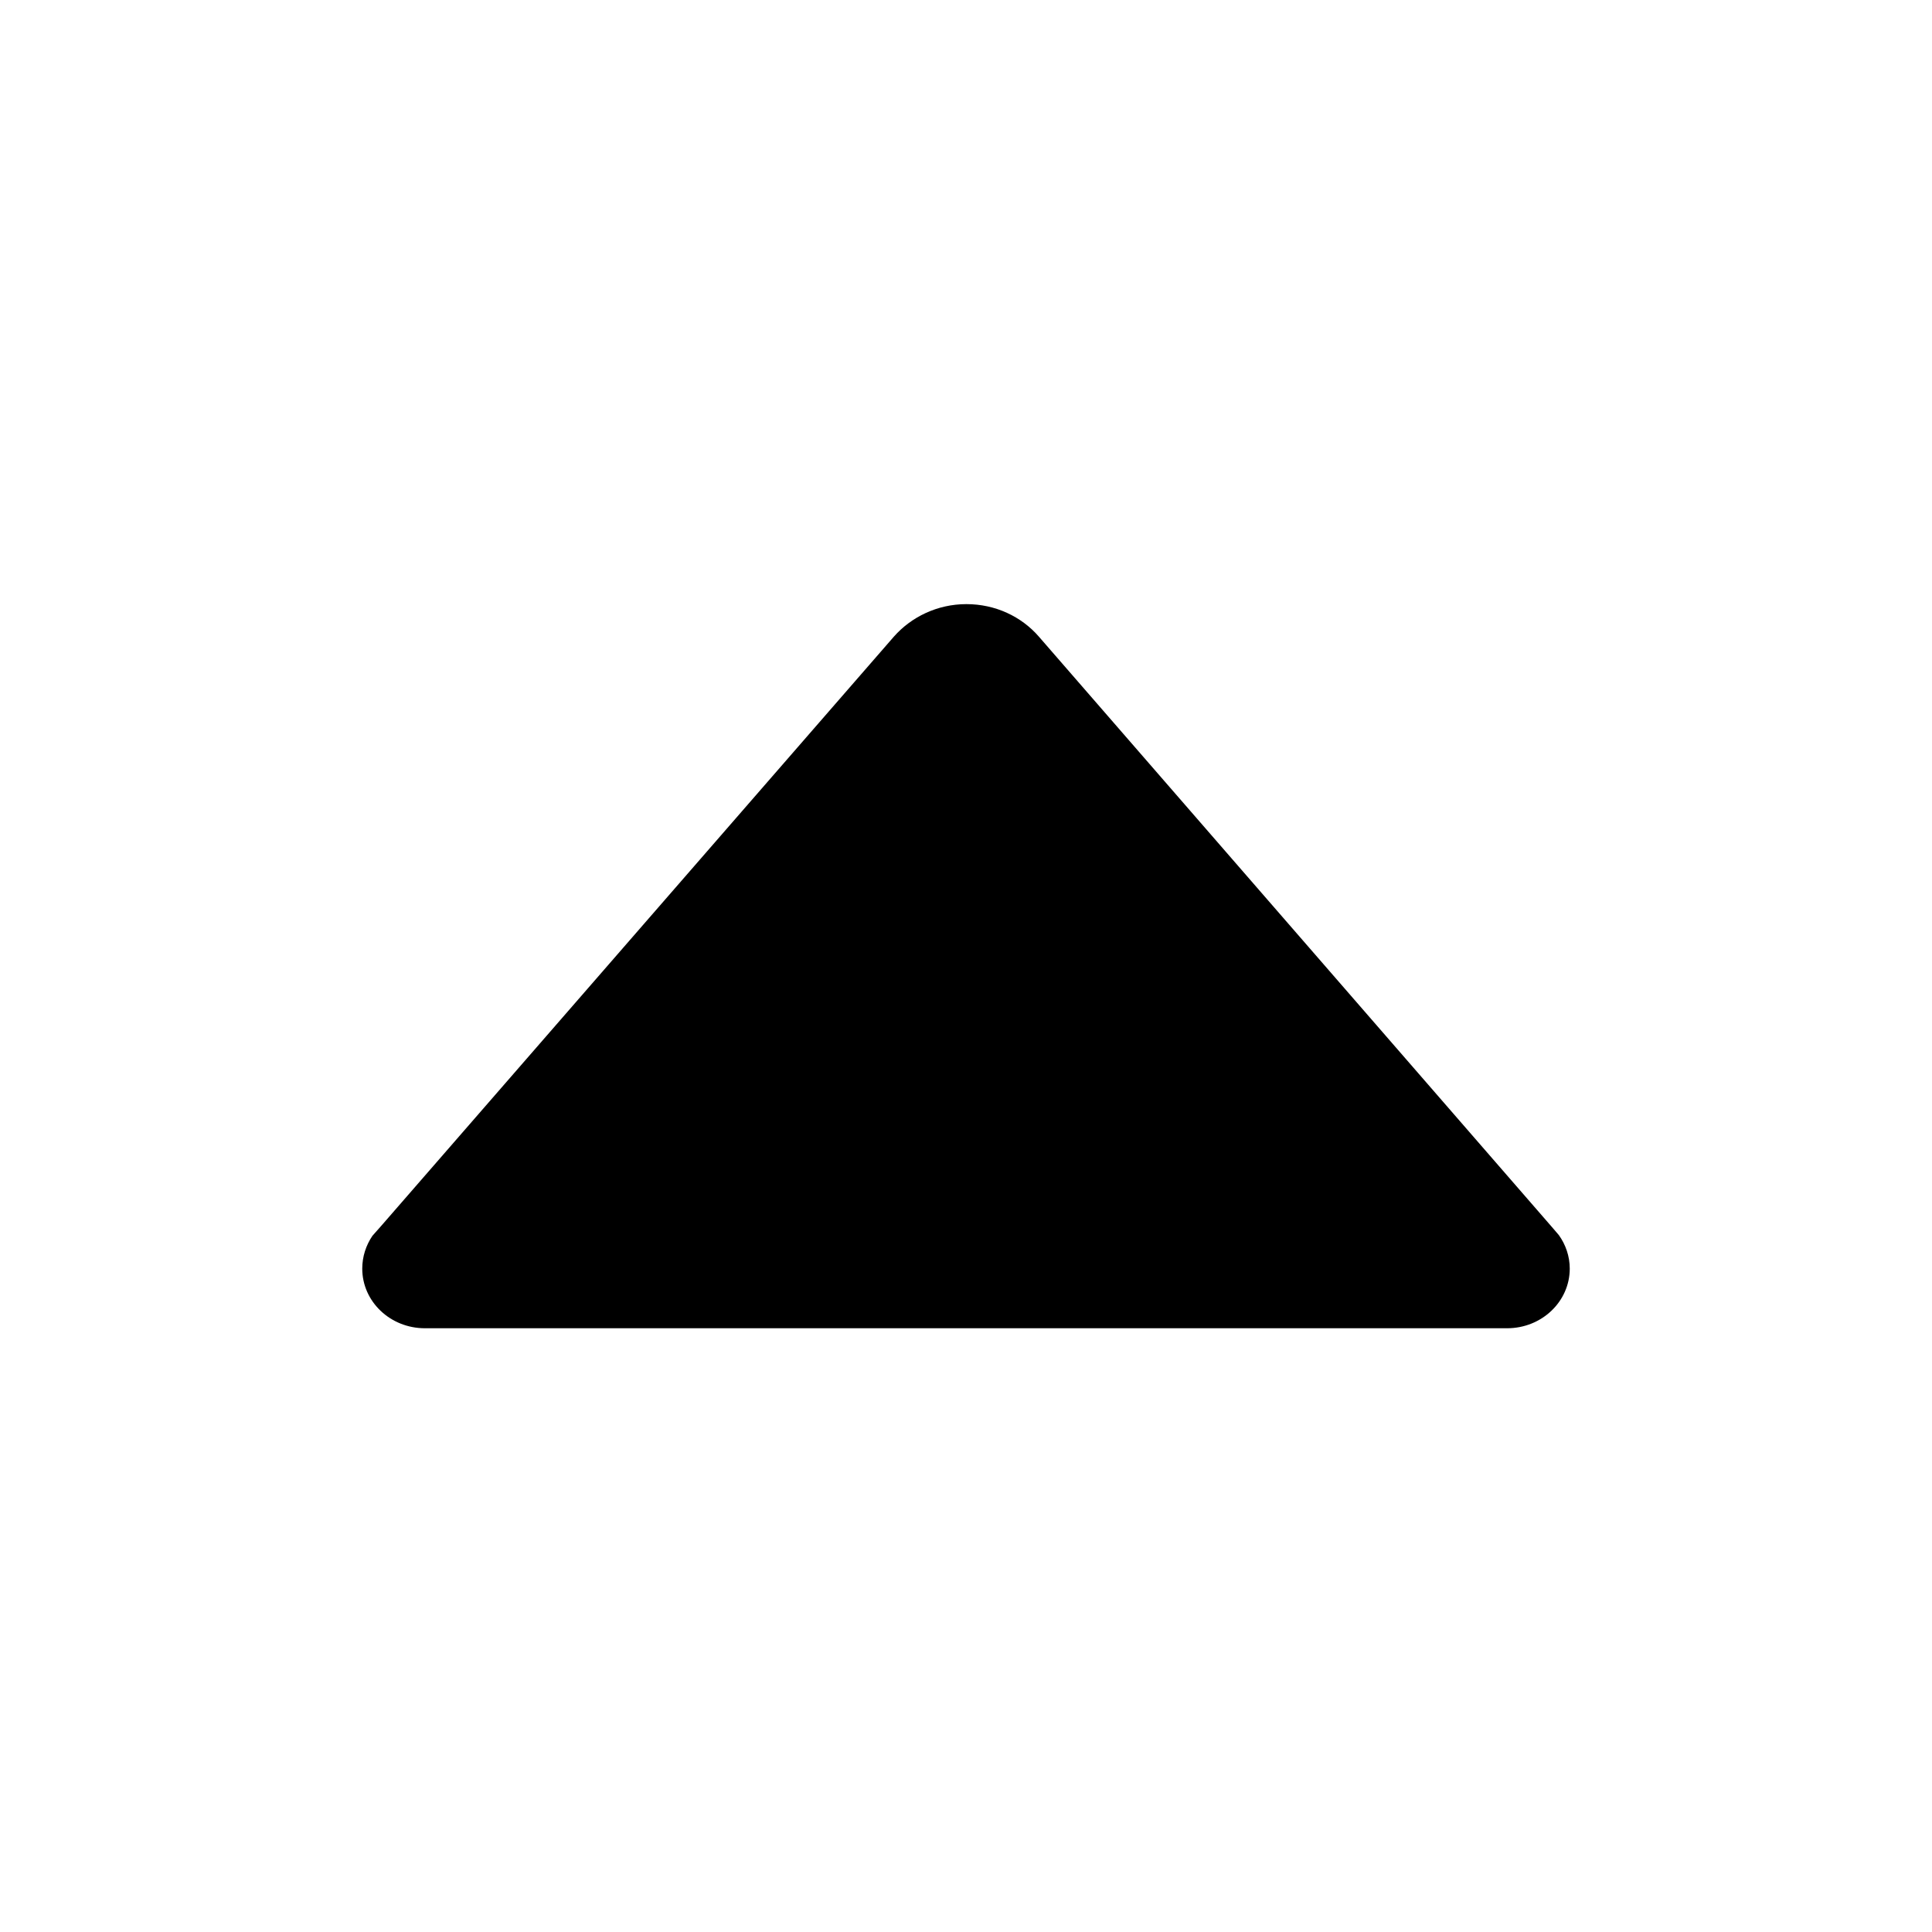
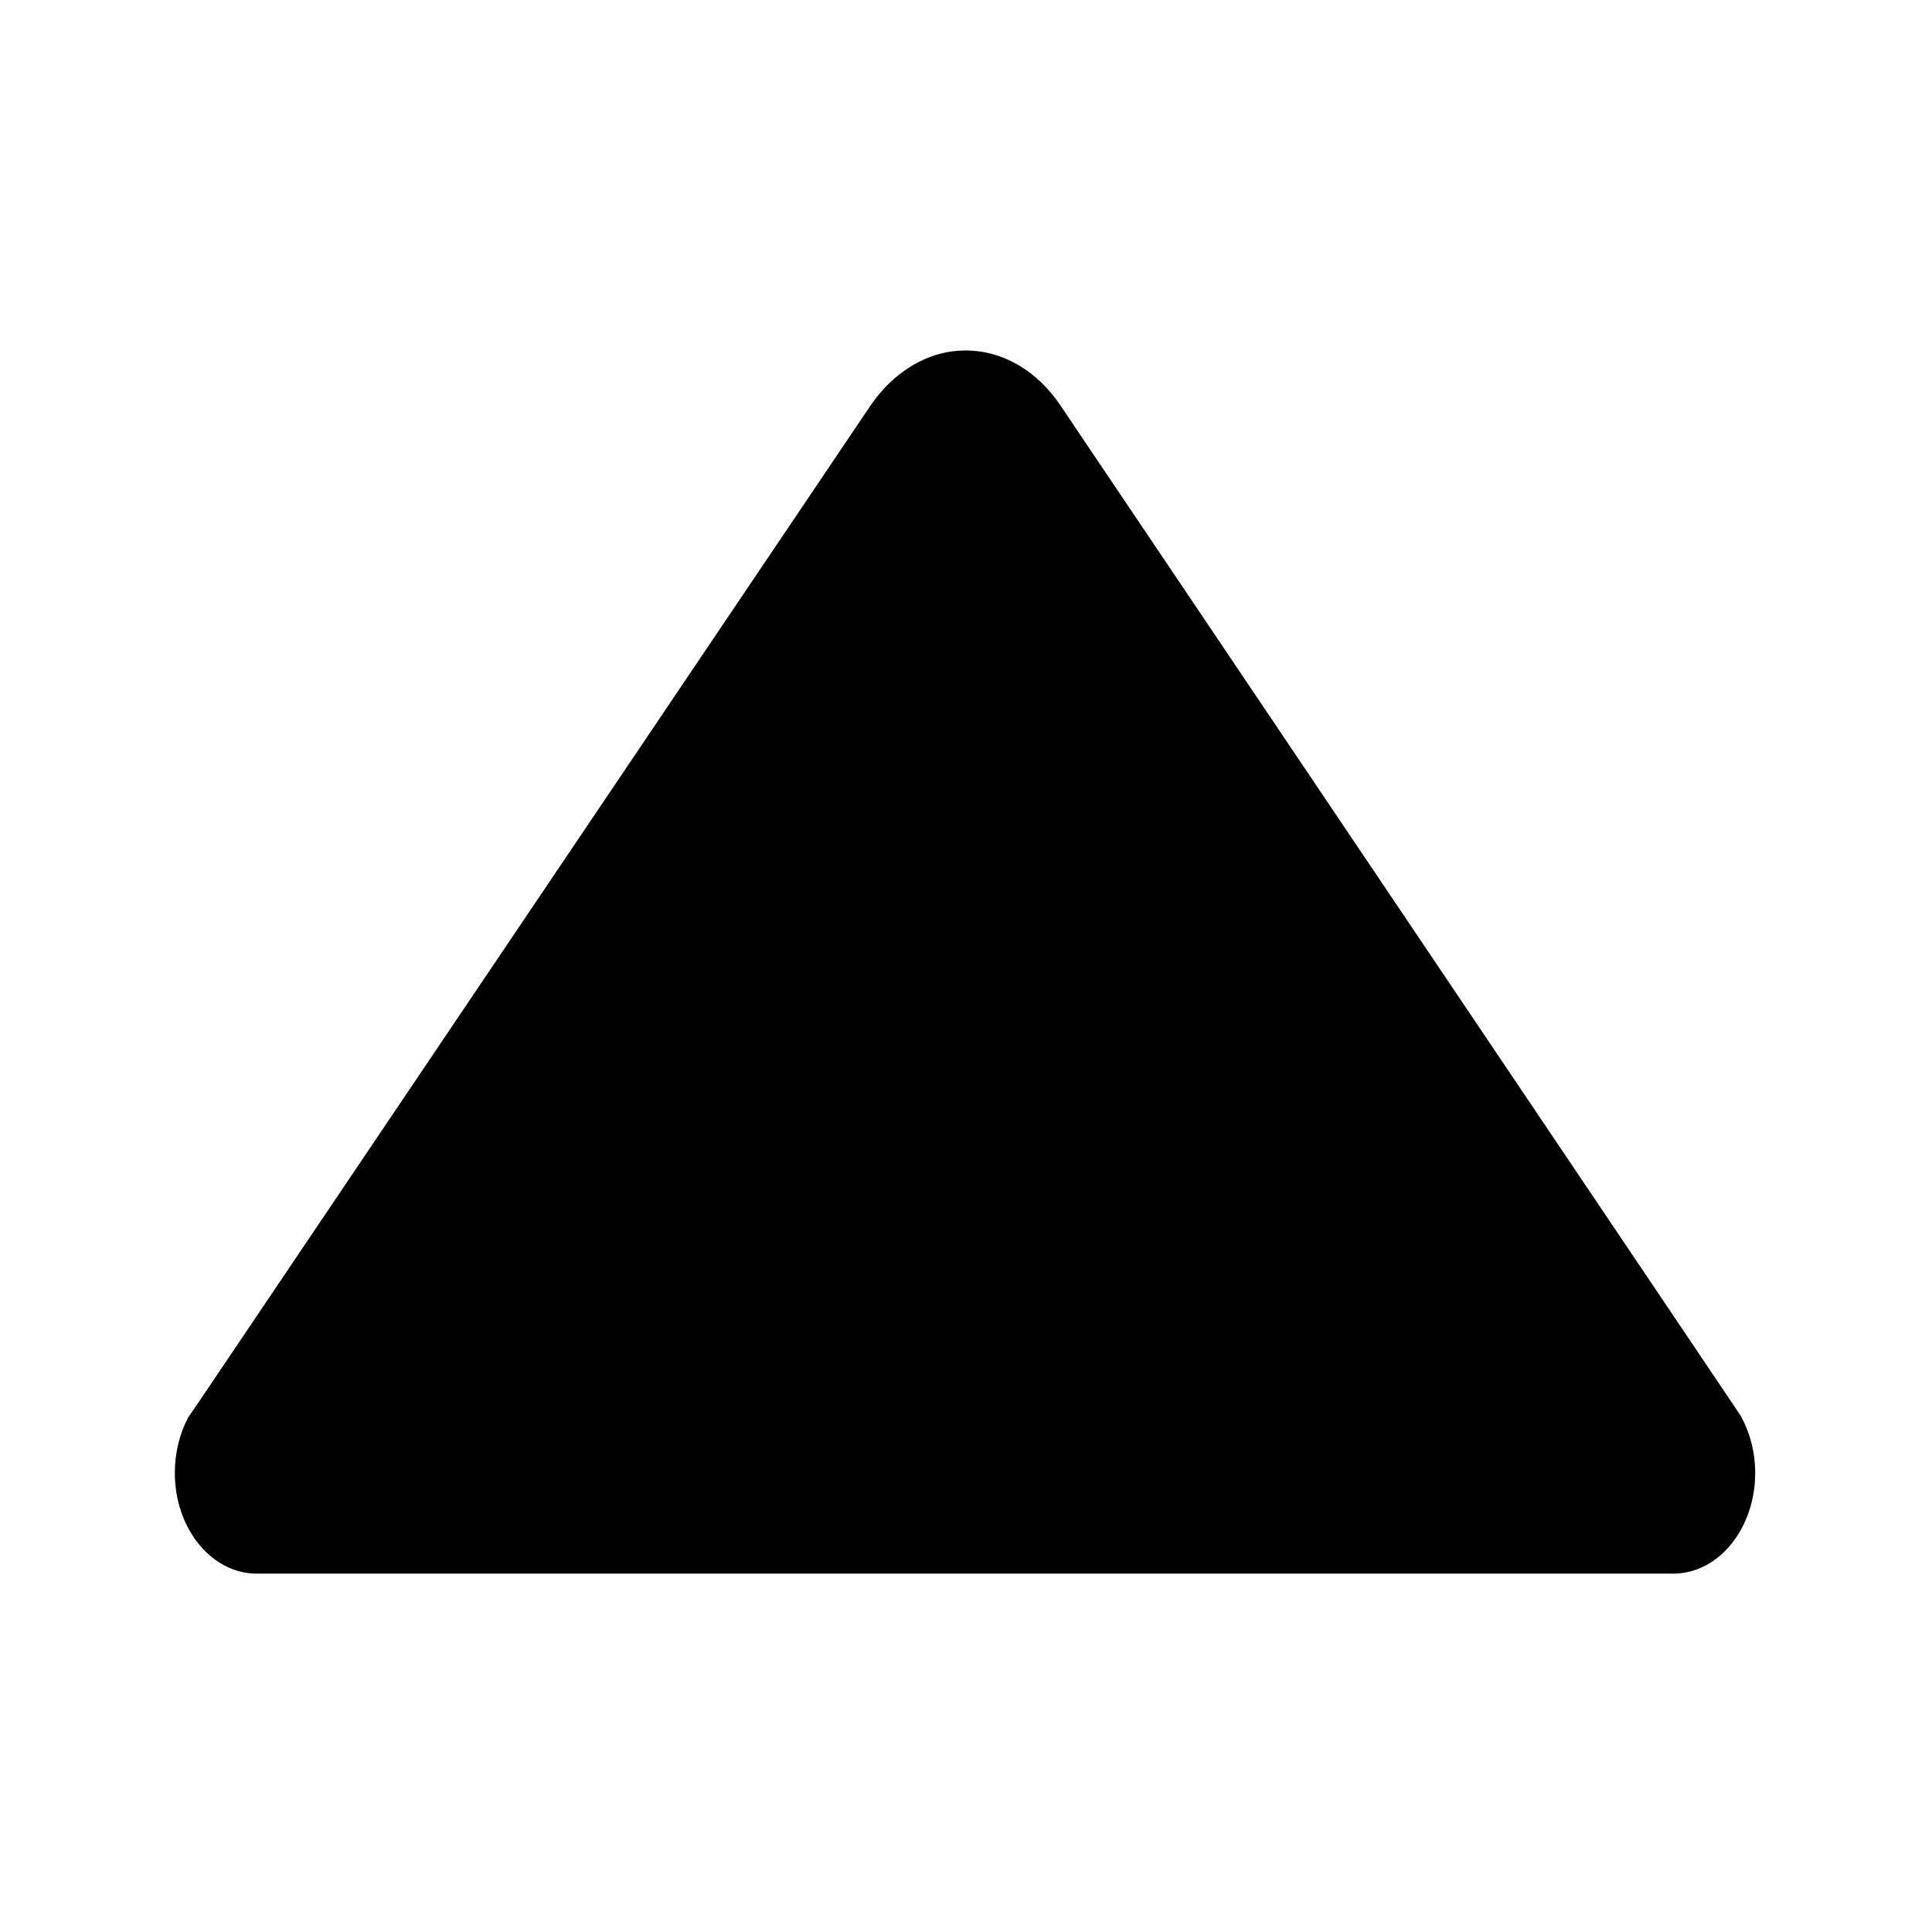
- <svg xmlns="http://www.w3.org/2000/svg" height="512px" id="Layer_1" style="enable-background:new 0 0 512 512;" version="1.1" viewBox="0 0 512 512" width="512px" xml:space="preserve">
-   <path d="M413.1,327.3l-1.8-2.1l-136-156.5c-4.6-5.3-11.5-8.6-19.2-8.6c-7.7,0-14.6,3.4-19.2,8.6L101,324.9l-2.3,2.6  C97,330,96,333,96,336.2c0,8.7,7.4,15.8,16.6,15.8v0h286.8v0c9.2,0,16.6-7.1,16.6-15.8C416,332.9,414.9,329.8,413.1,327.3z" />
+ <svg xmlns="http://www.w3.org/2000/svg" height="100" id="Layer_1" version="1.1" viewBox="0 0 100 100" width="100" xml:space="preserve">
+   <defs id="defs7" />
+   <path d="m 90.108,73.301 -0.46,-0.693 -34.765,-51.63 c -1.176,-1.749 -2.94,-2.837 -4.908,-2.837 -1.968,0 -3.732,1.122 -4.908,2.837 l -34.74,51.532 -0.588,0.858 c -0.435,0.825 -0.69,1.815 -0.69,2.87 0,2.87 1.892,5.213 4.243,5.213 l 0,0 73.314,0 0,0 c 2.352,0 4.243,-2.342 4.243,-5.213 0,-1.089 -0.281,-2.111 -0.741,-2.936 z" id="path3" />
</svg>
